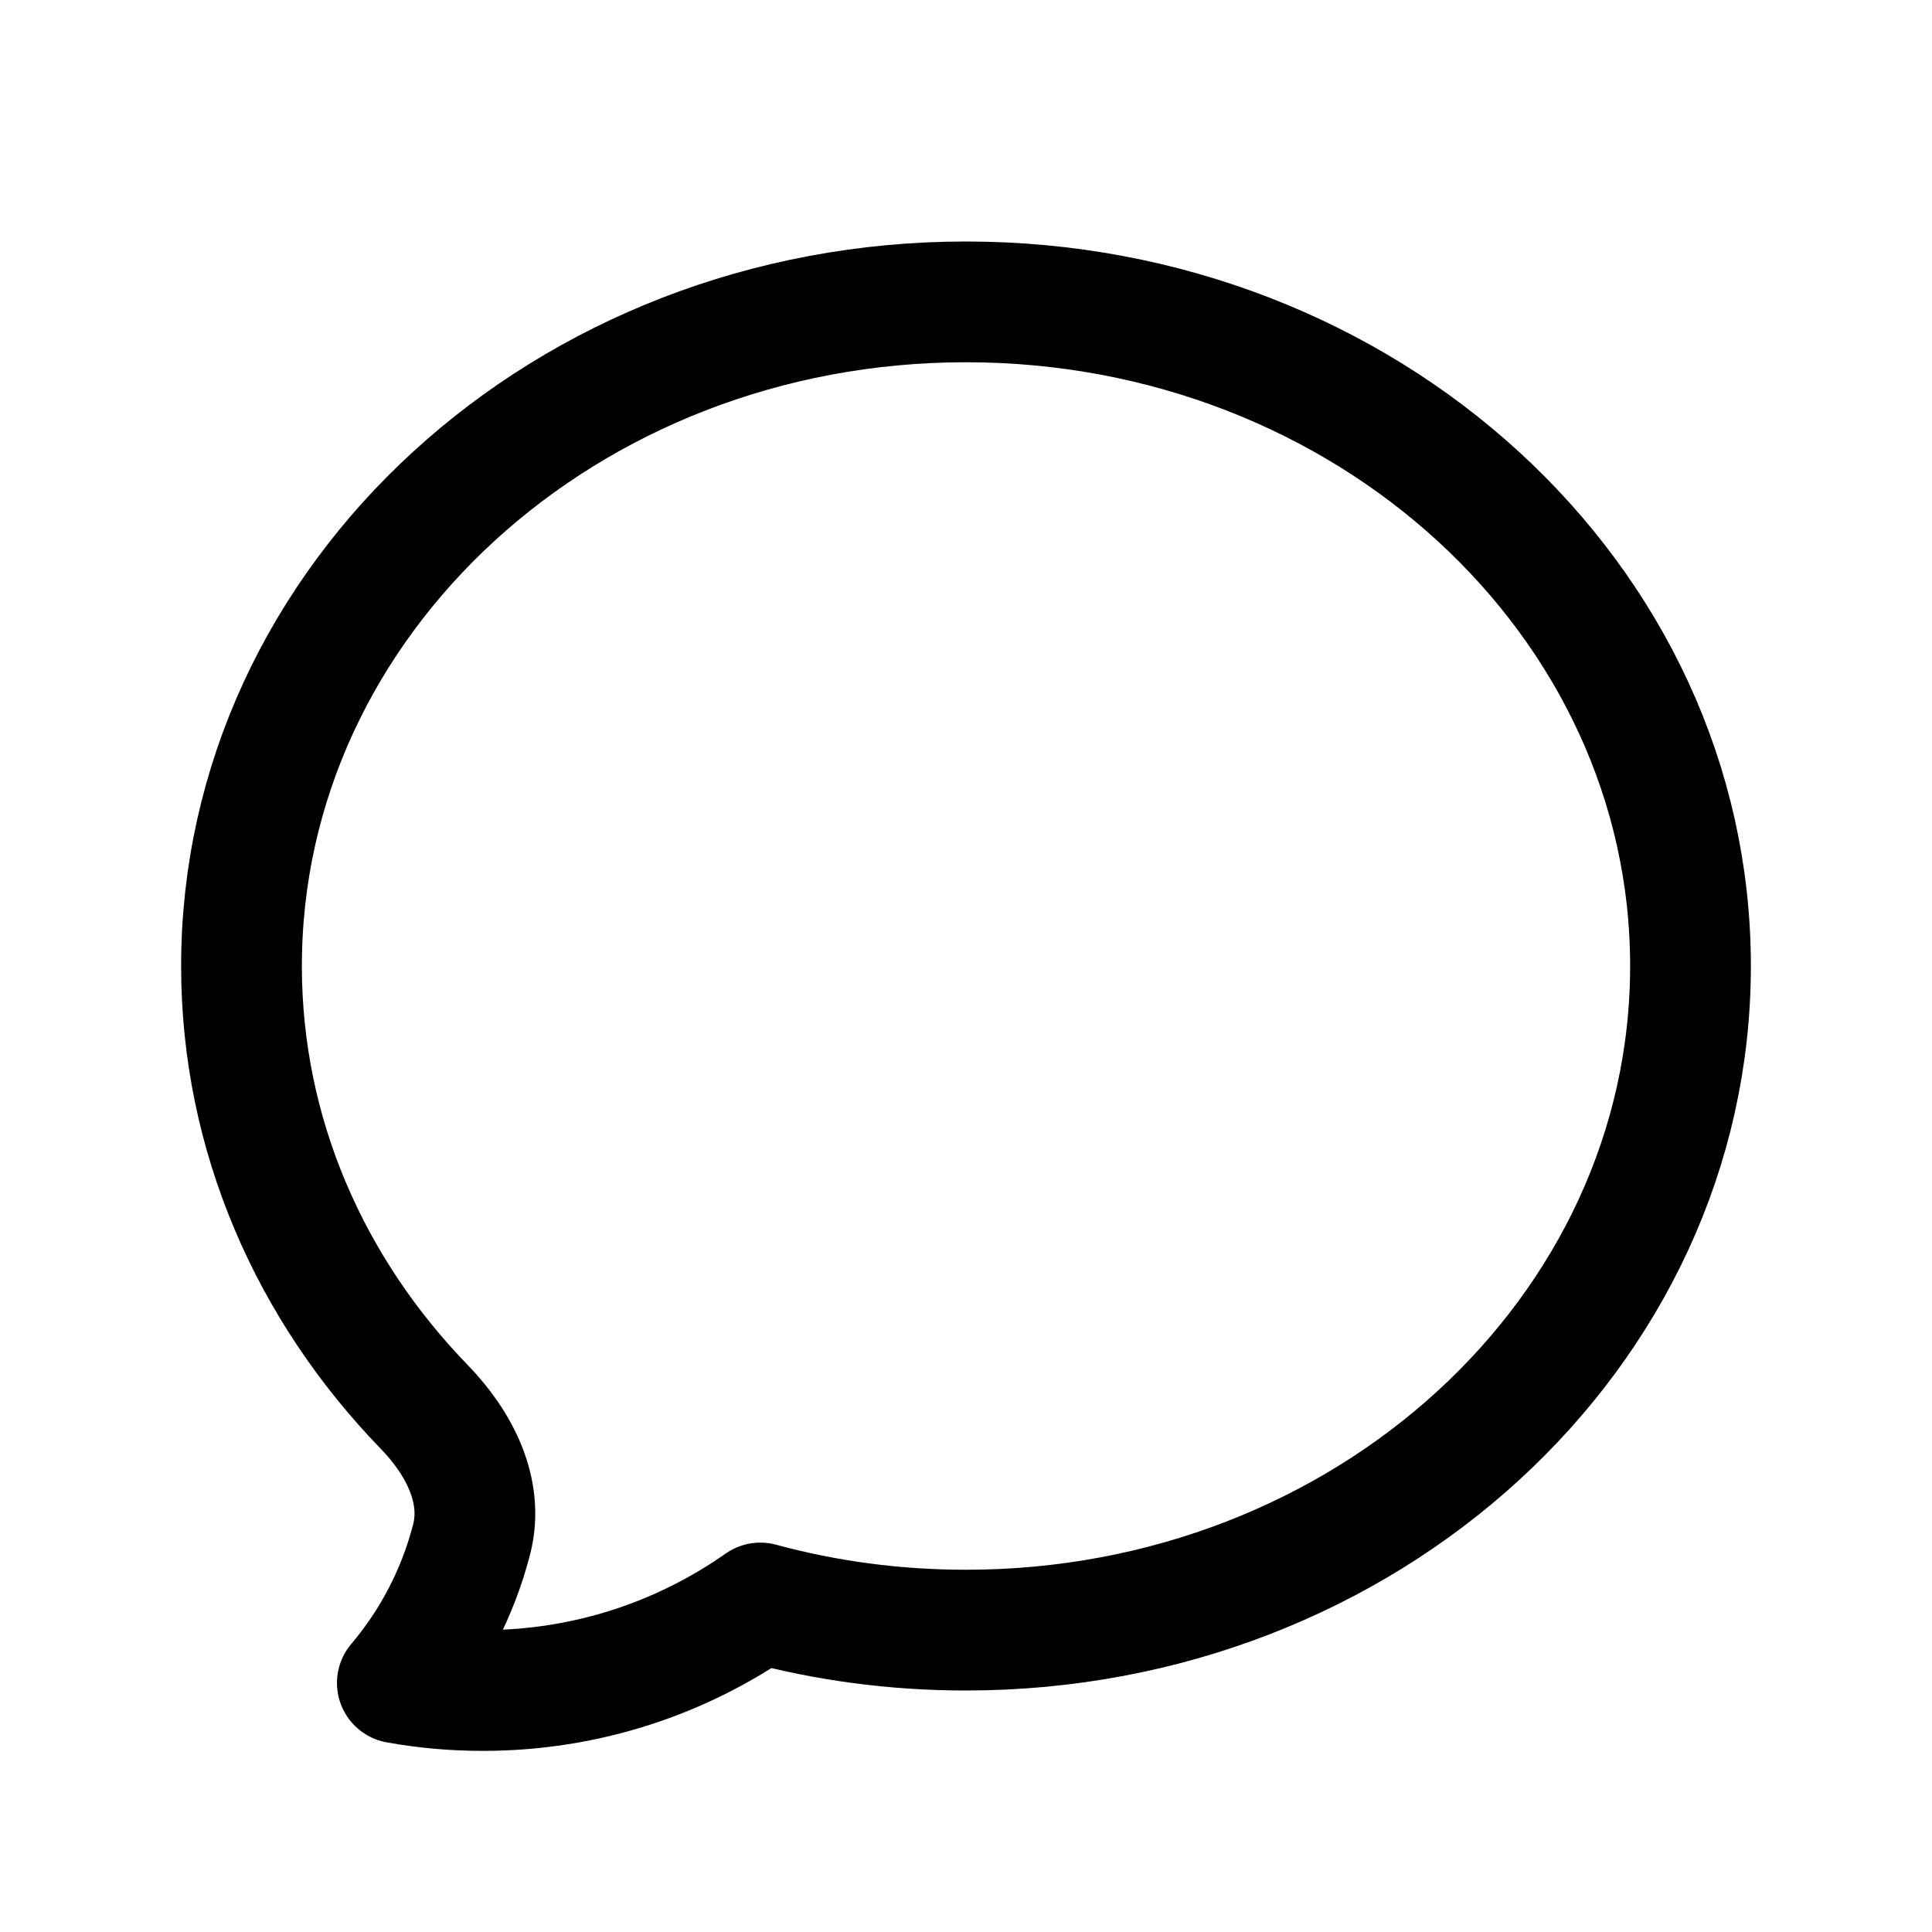
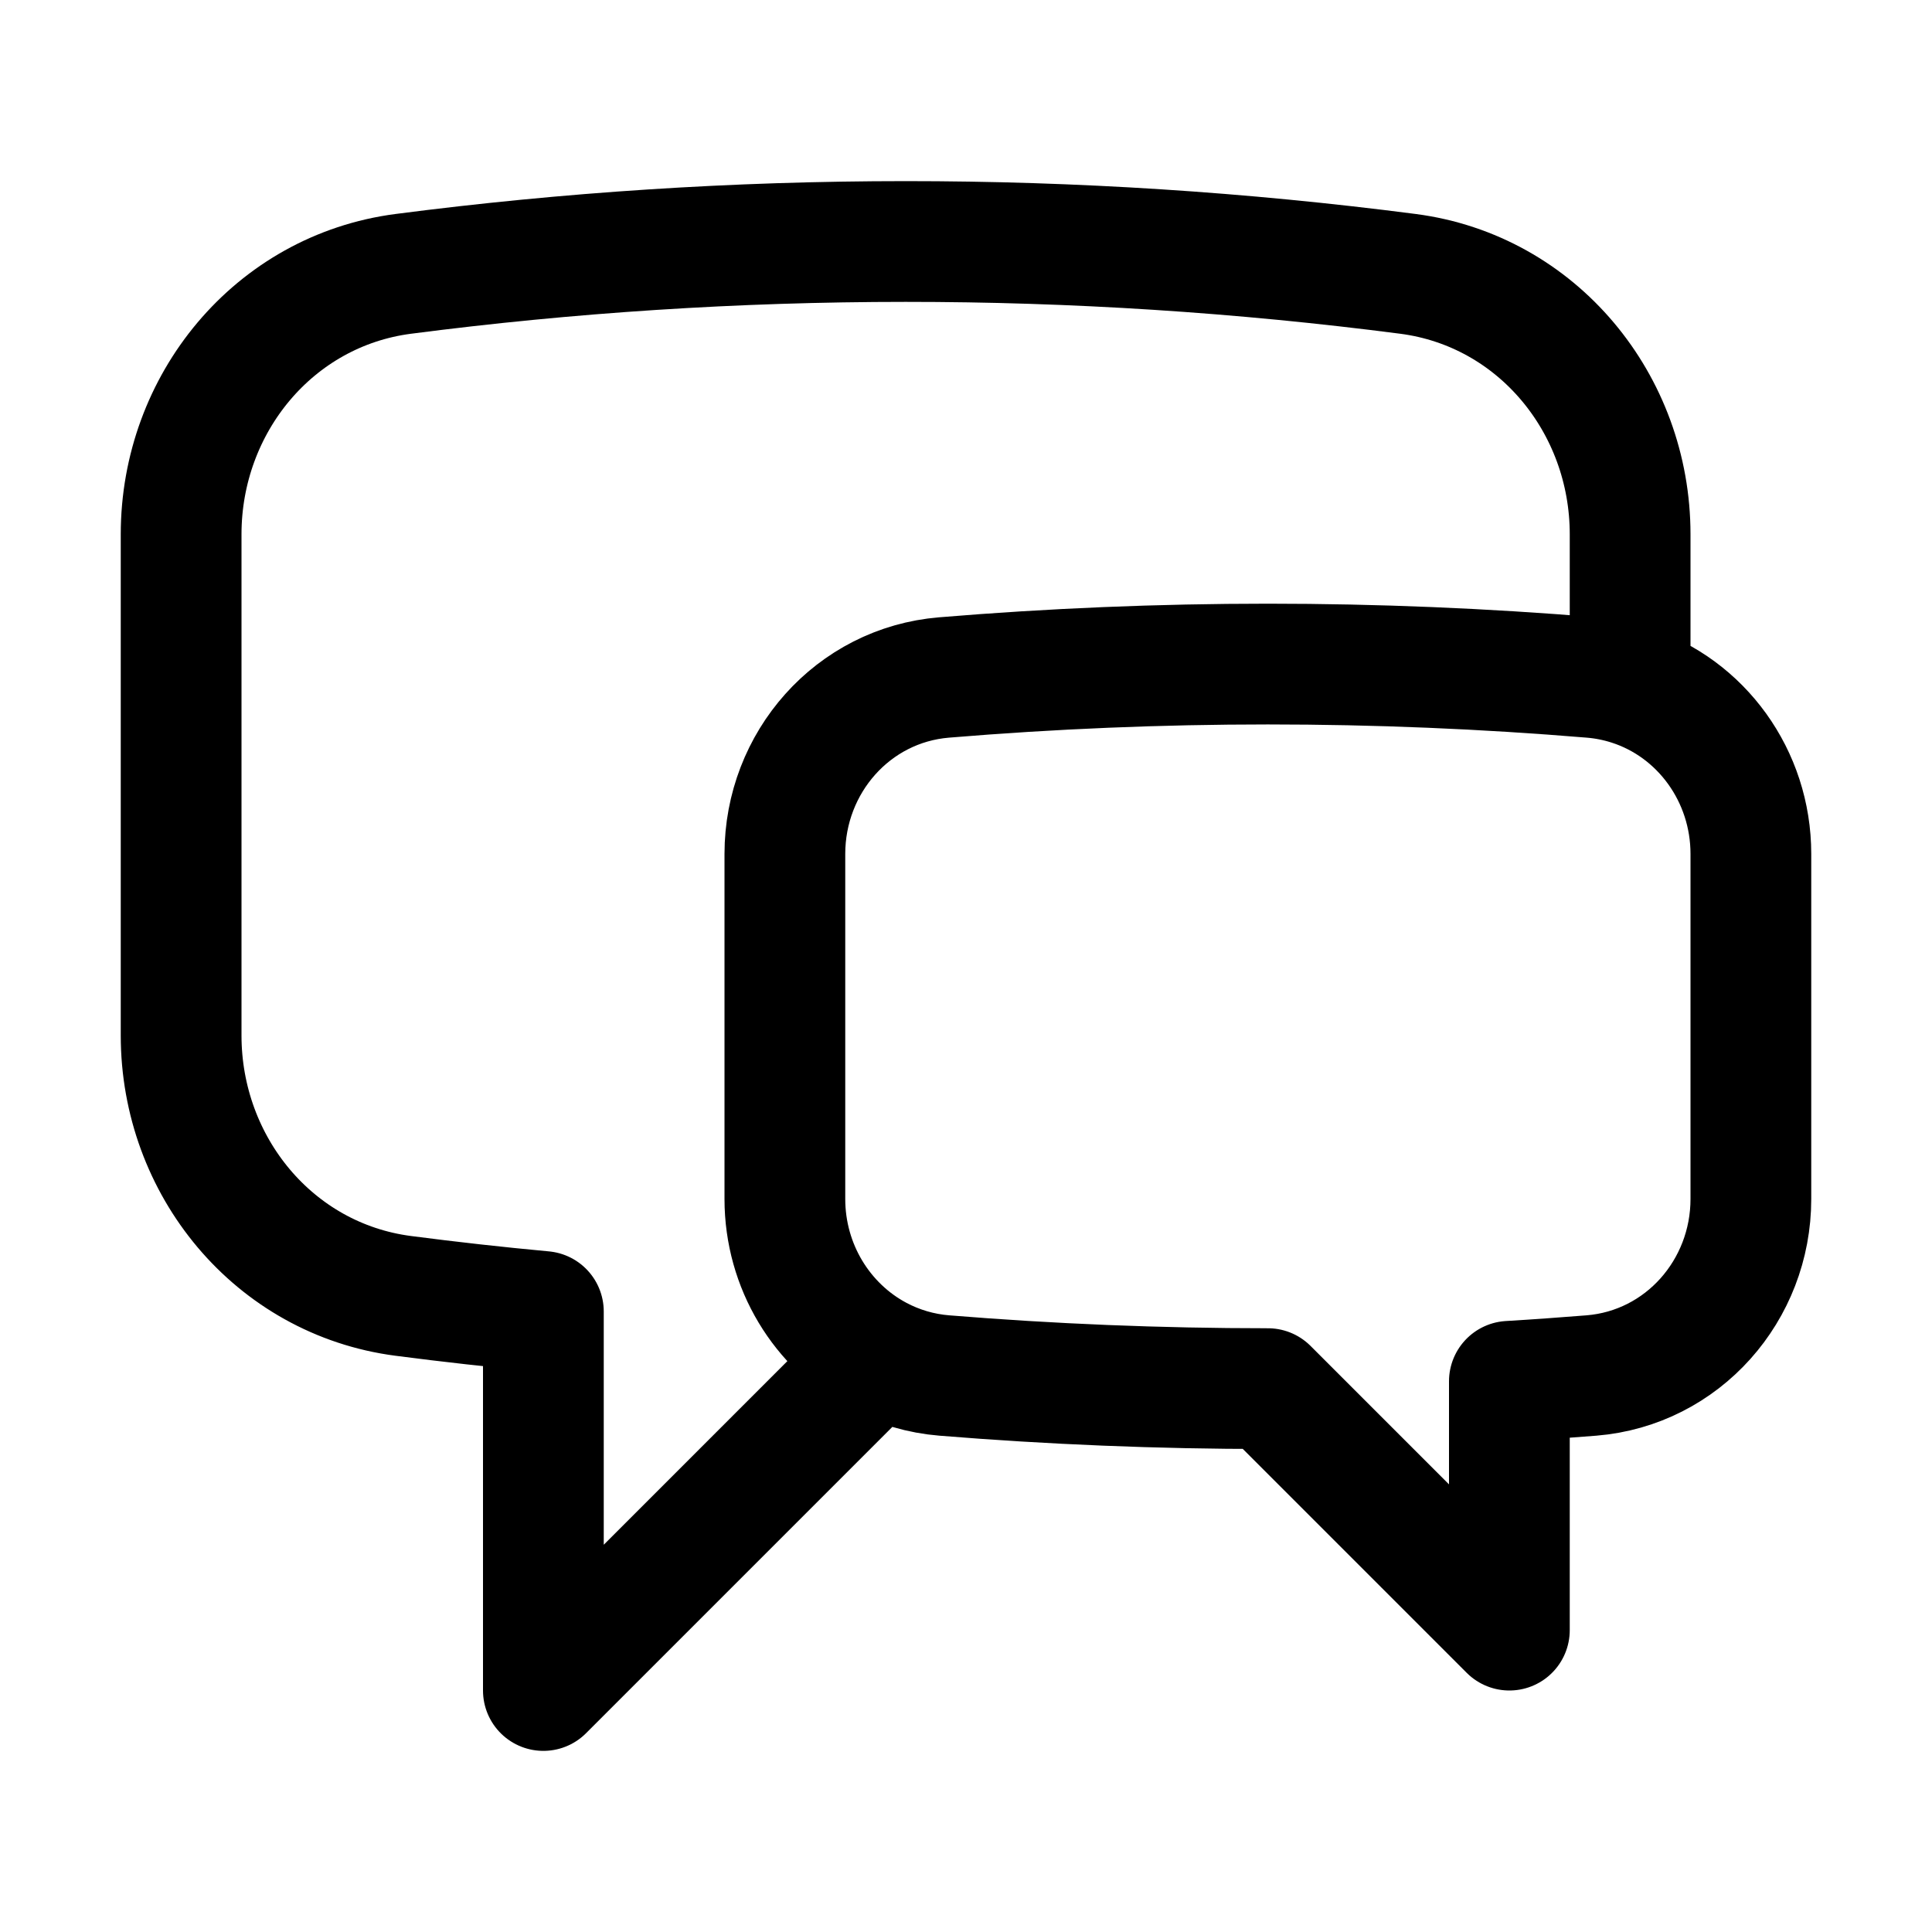
<svg xmlns="http://www.w3.org/2000/svg" fill="none" viewBox="0 0 24 24" stroke-width="1.5" stroke="currentColor" class="w-6 h-6">
-   <path stroke-linecap="round" stroke-linejoin="round" d="M12 20.25c4.97 0 9-3.694 9-8.25s-4.03-8.25-9-8.25S3 7.444 3 12c0 2.104.859 4.023 2.273 5.48.432.447.74 1.04.586 1.641a4.483 4.483 0 0 1-.923 1.785A5.969 5.969 0 0 0 6 21c1.282 0 2.47-.402 3.445-1.087.81.22 1.668.337 2.555.337Z" />
+   <path stroke-linecap="round" stroke-linejoin="round" d="M20.25 8.511c.884.284 1.5 1.128 1.5 2.097v4.286c0 1.136-.847 2.1-1.98 2.193-.34.027-.68.052-1.02.072v3.091l-3-3c-1.354 0-2.694-.055-4.02-.163a2.115 2.115 0 01-.825-.242m9.345-8.334a2.126 2.126 0 00-.476-.095 48.64 48.64 0 00-8.048 0c-1.131.094-1.976 1.057-1.976 2.192v4.286c0 .837.46 1.58 1.155 1.951m9.345-8.334V6.637c0-1.621-1.152-3.026-2.76-3.235A48.455 48.455 0 0011.25 3c-2.115 0-4.198.137-6.24.402-1.608.209-2.76 1.614-2.76 3.235v6.226c0 1.621 1.152 3.026 2.76 3.235.577.075 1.157.14 1.74.194V21l4.155-4.155" />
</svg>
